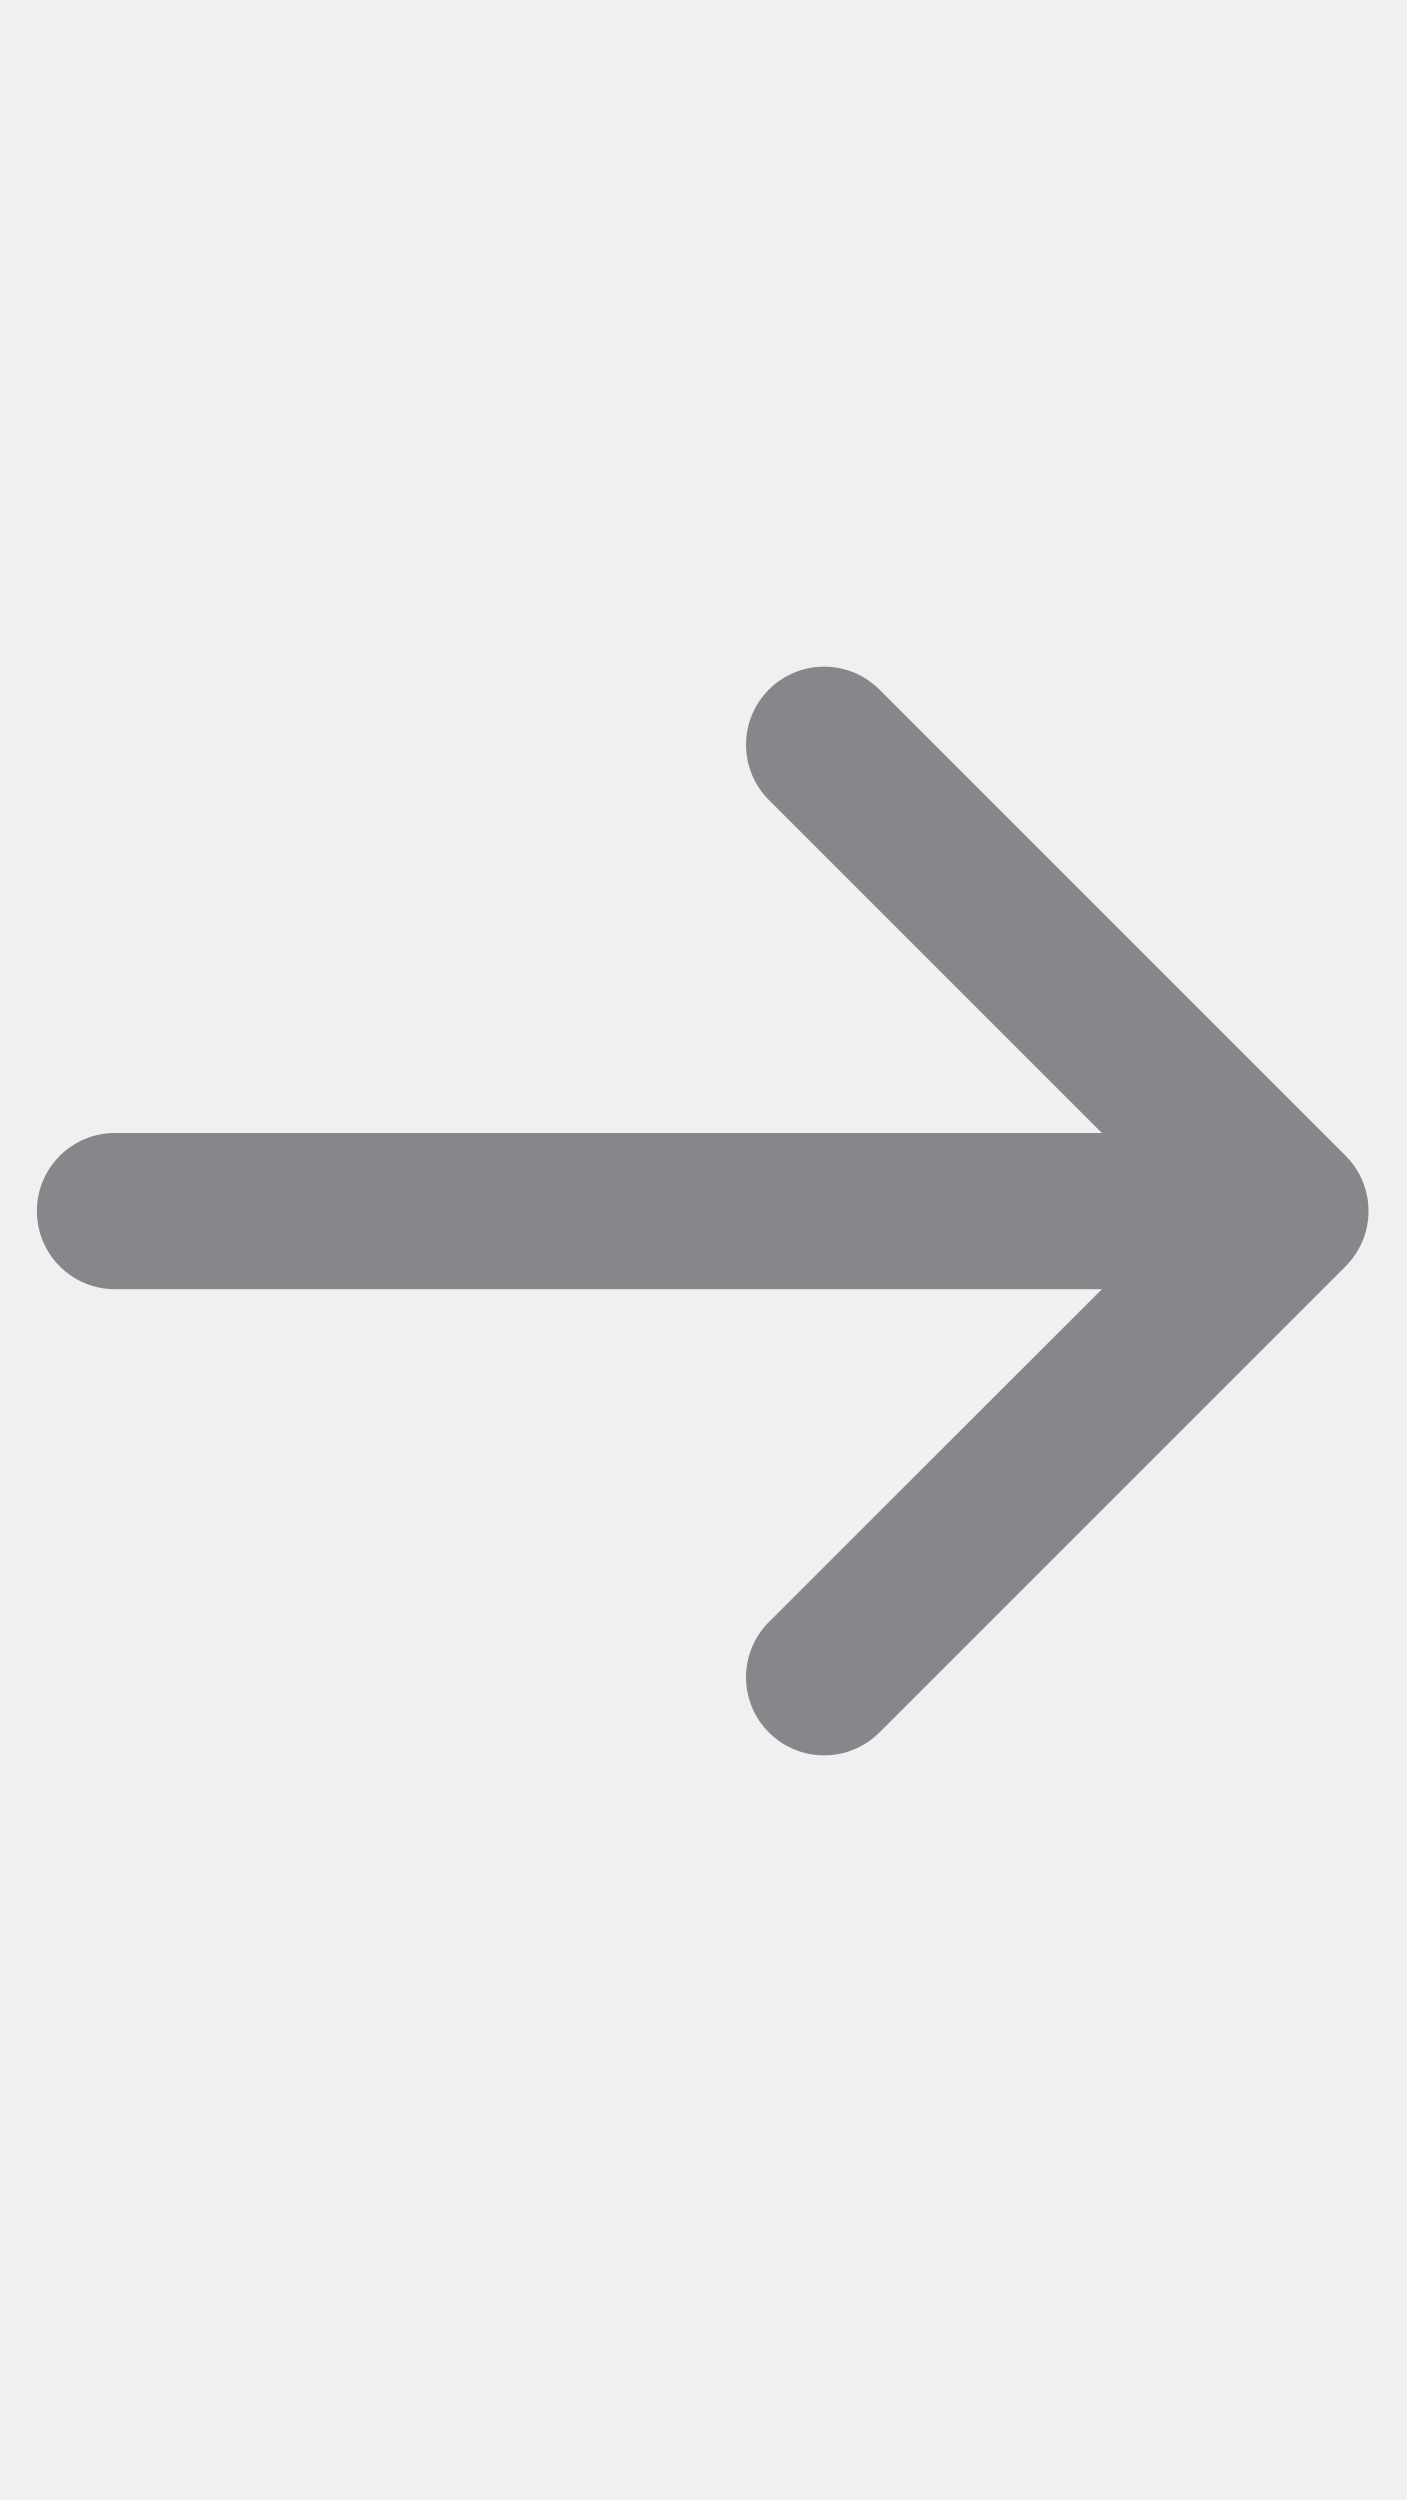
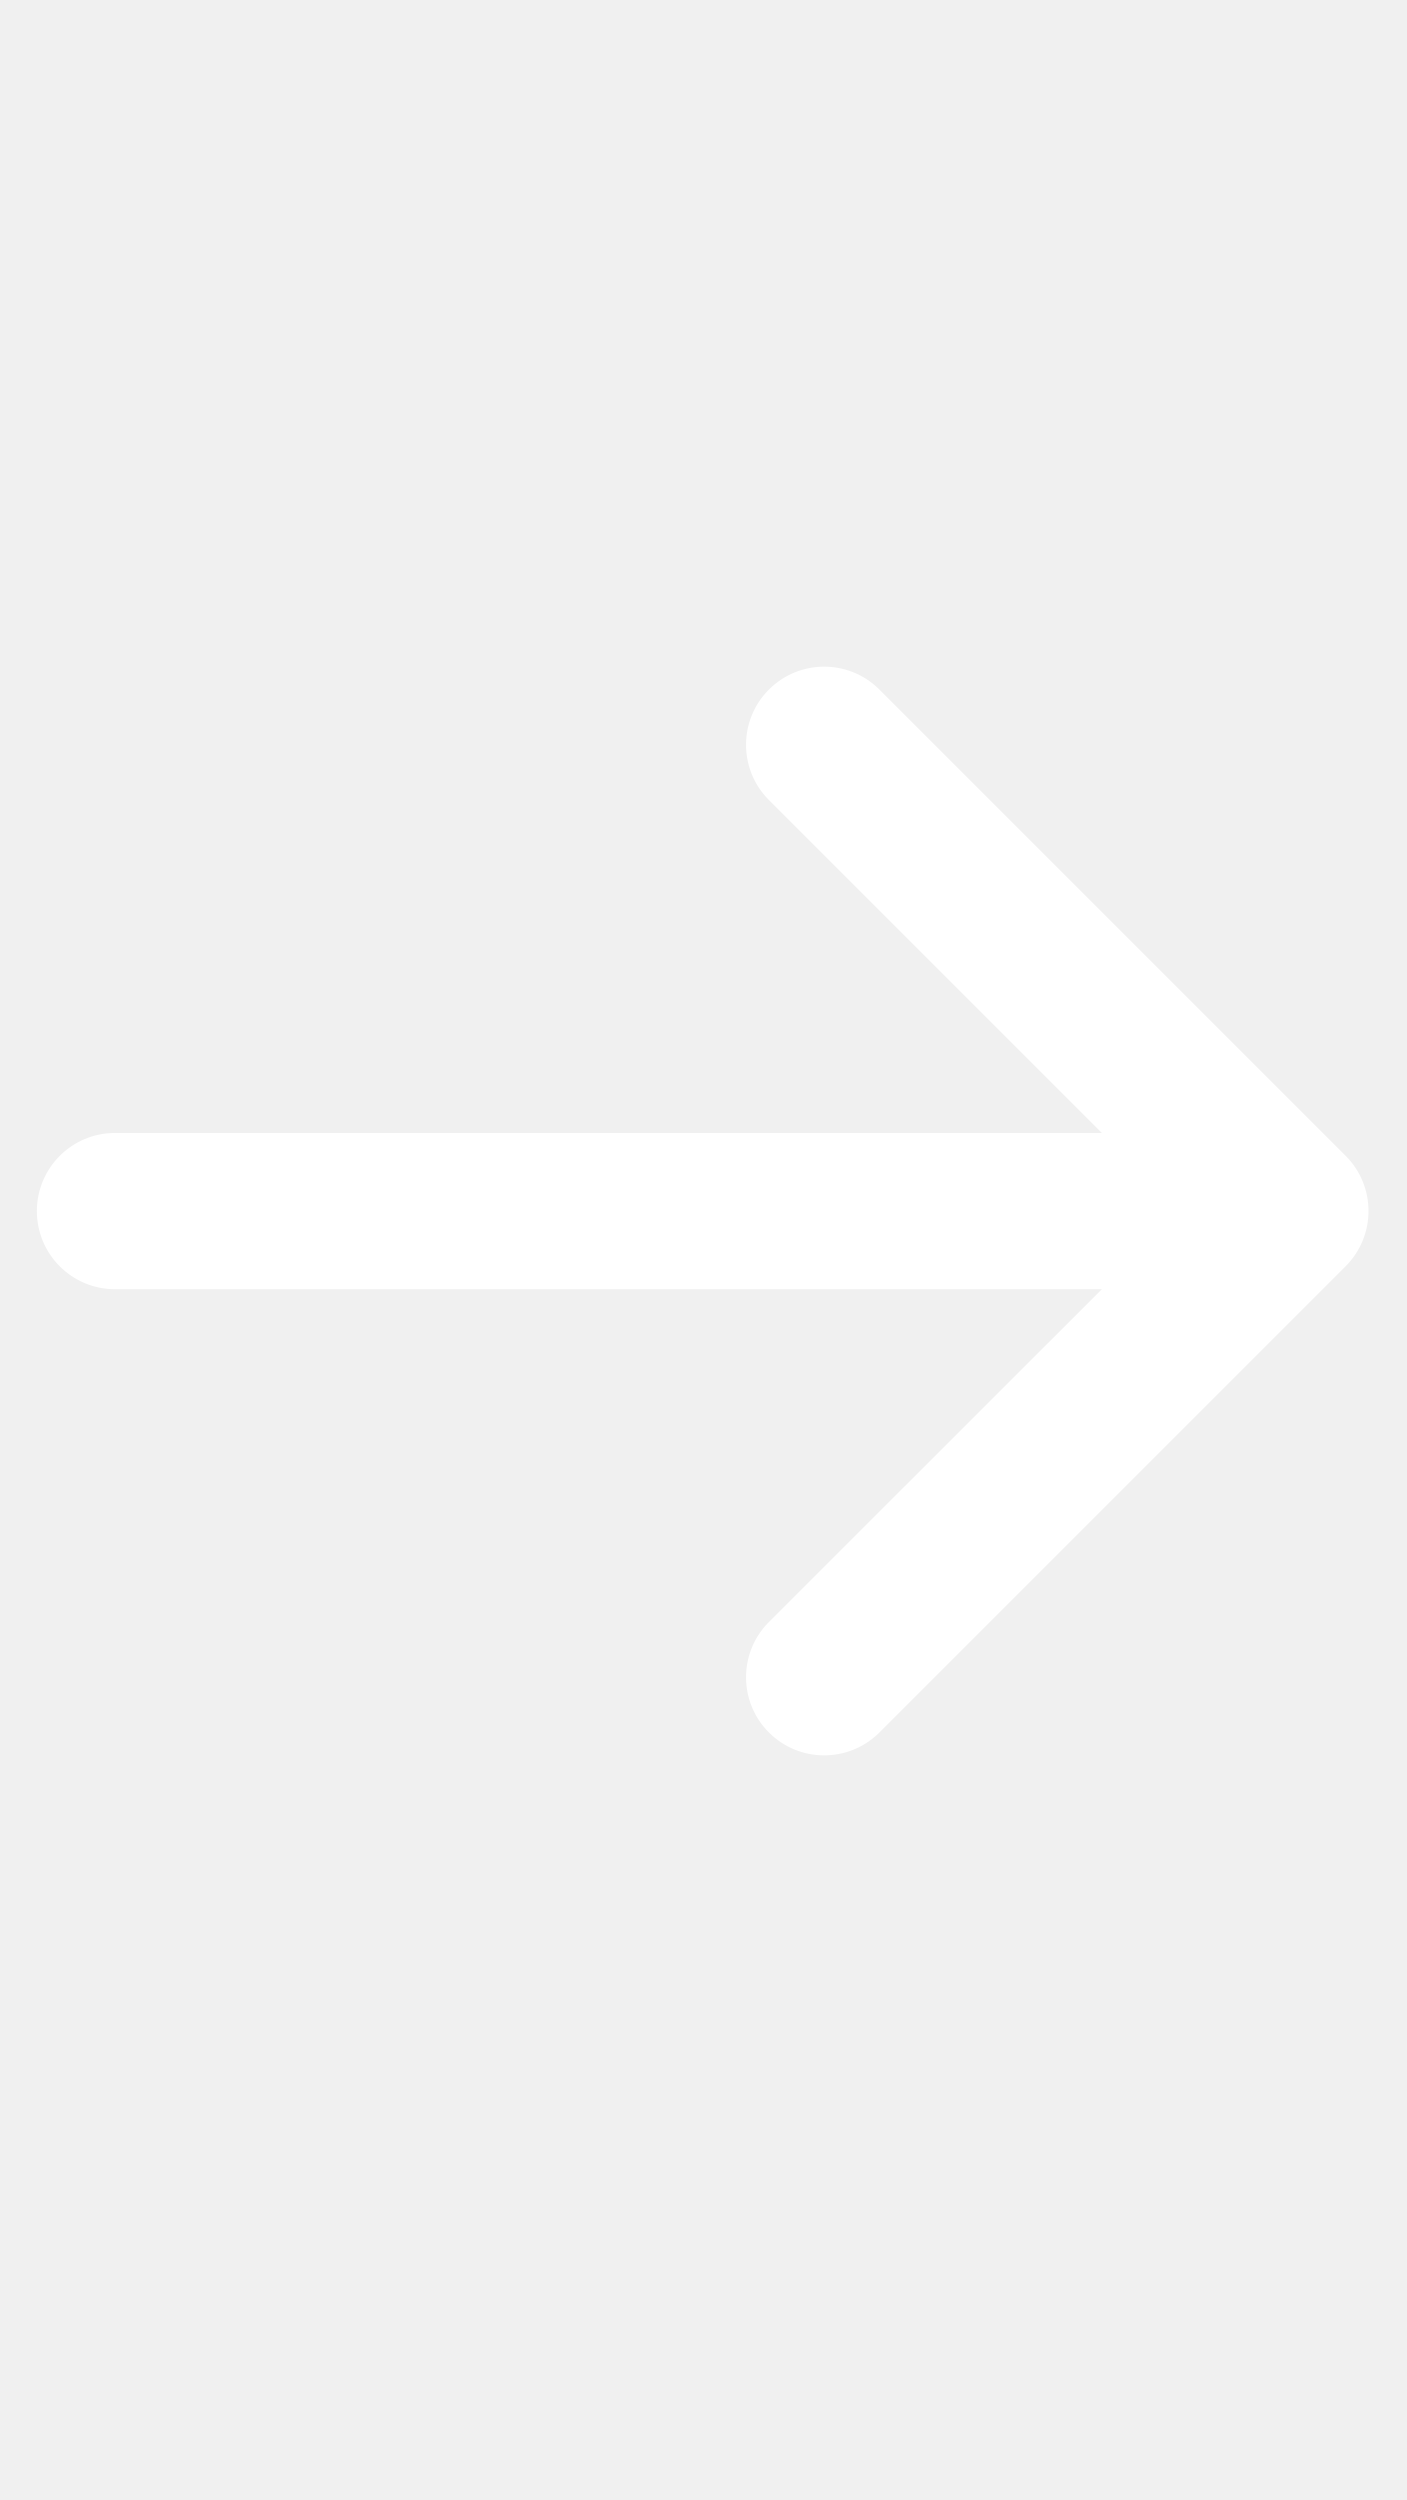
- <svg xmlns="http://www.w3.org/2000/svg" height="16" viewBox="0 0 9 16" width="9" fill="#86868b">
+ <svg xmlns="http://www.w3.org/2000/svg" height="16" viewBox="0 0 9 16" width="9" fill="white">
  <path d="m8.612 8.104-2.99 2.99a.5.5 0 0 1 -.707-.707l2.137-2.136h-6.316a.5.5 0 0 1 0-1h6.316l-2.137-2.137a.5.5 0 0 1 .707-.707l2.99 2.99a.5.5 0 0 1 0.0.707z" />
</svg>
